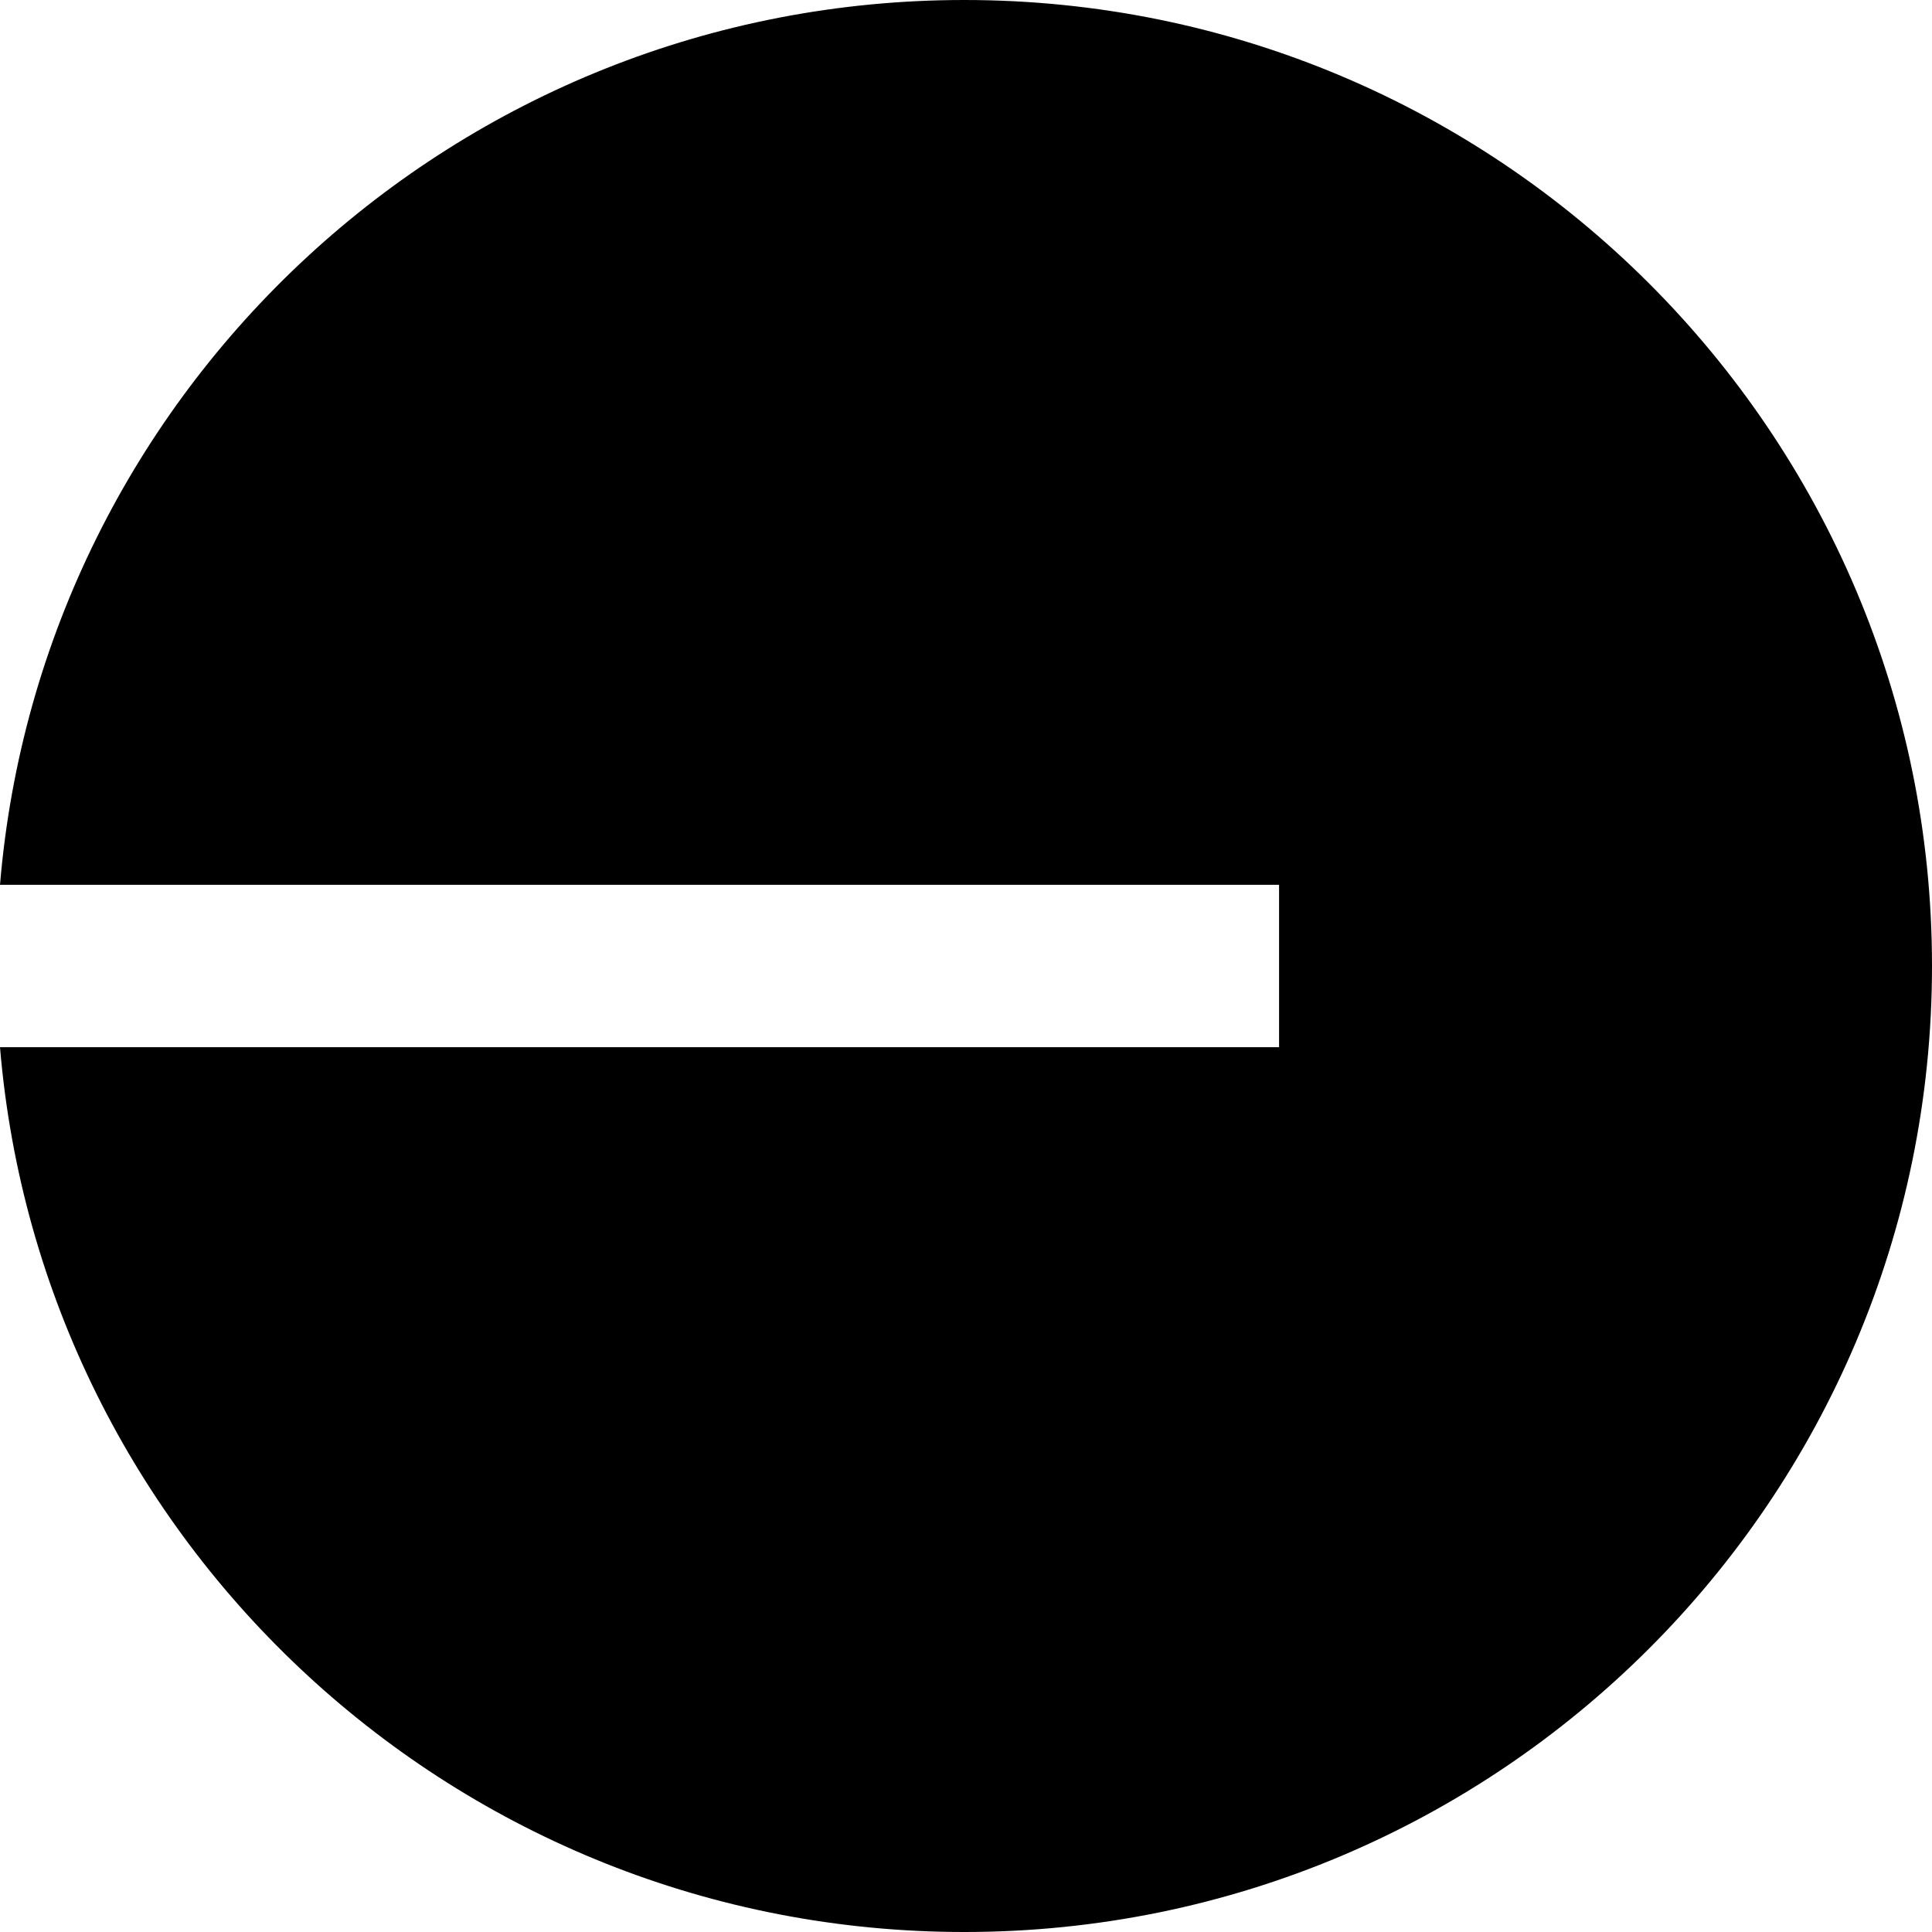
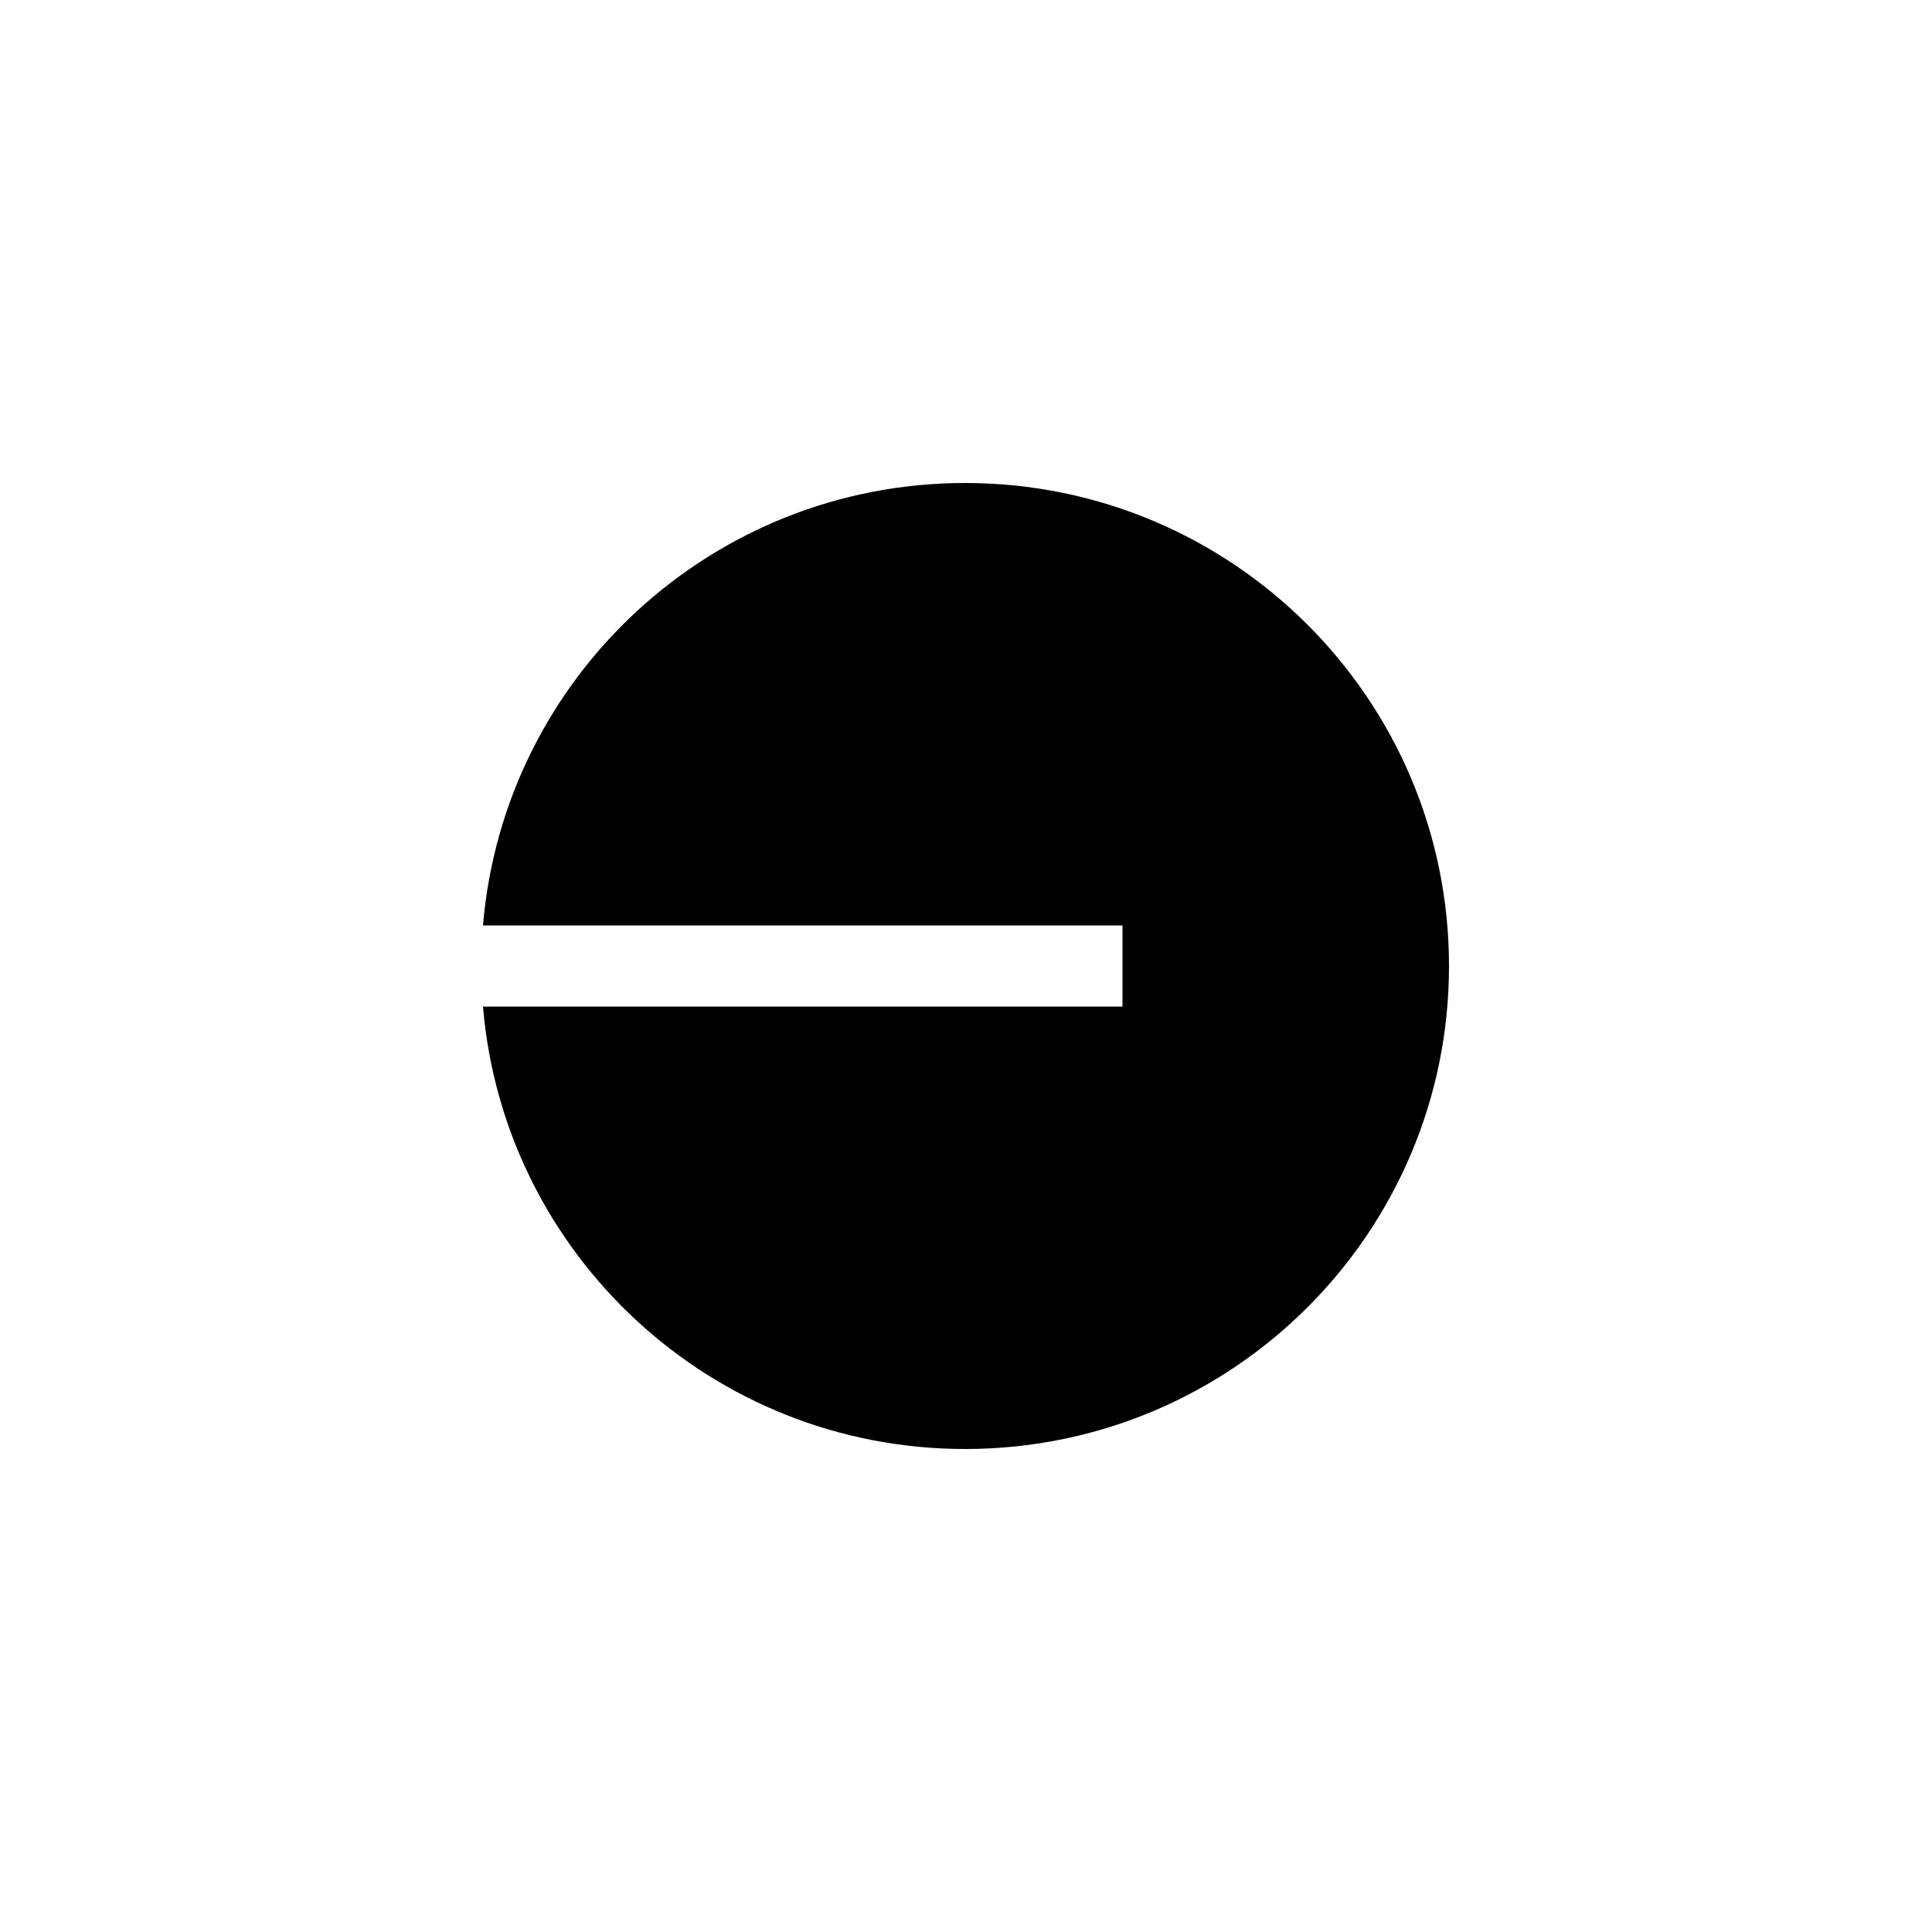
- <svg xmlns="http://www.w3.org/2000/svg" width="48" height="48" viewBox="0 0 48 48" fill="none">
-   <path d="M23.958 48C37.236 48 48 37.255 48 24C48 10.745 37.236 0 23.958 0C11.361 0 1.026 9.672 0 21.983H31.778V26.017H1.72594e-07C1.026 38.328 11.361 48 23.958 48Z" fill="currentColor" />
+ <svg xmlns="http://www.w3.org/2000/svg" width="16" height="16" viewBox="0 0 16 16" fill="none">
+   <path d="M7.993 12C10.206 12 12 10.209 12 8C12 5.791 10.206 4 7.993 4C5.893 4 4.171 5.612 4 7.664H9.296V8.336H4C4.171 10.388 5.893 12 7.993 12Z" fill="currentcolor" />
</svg>
